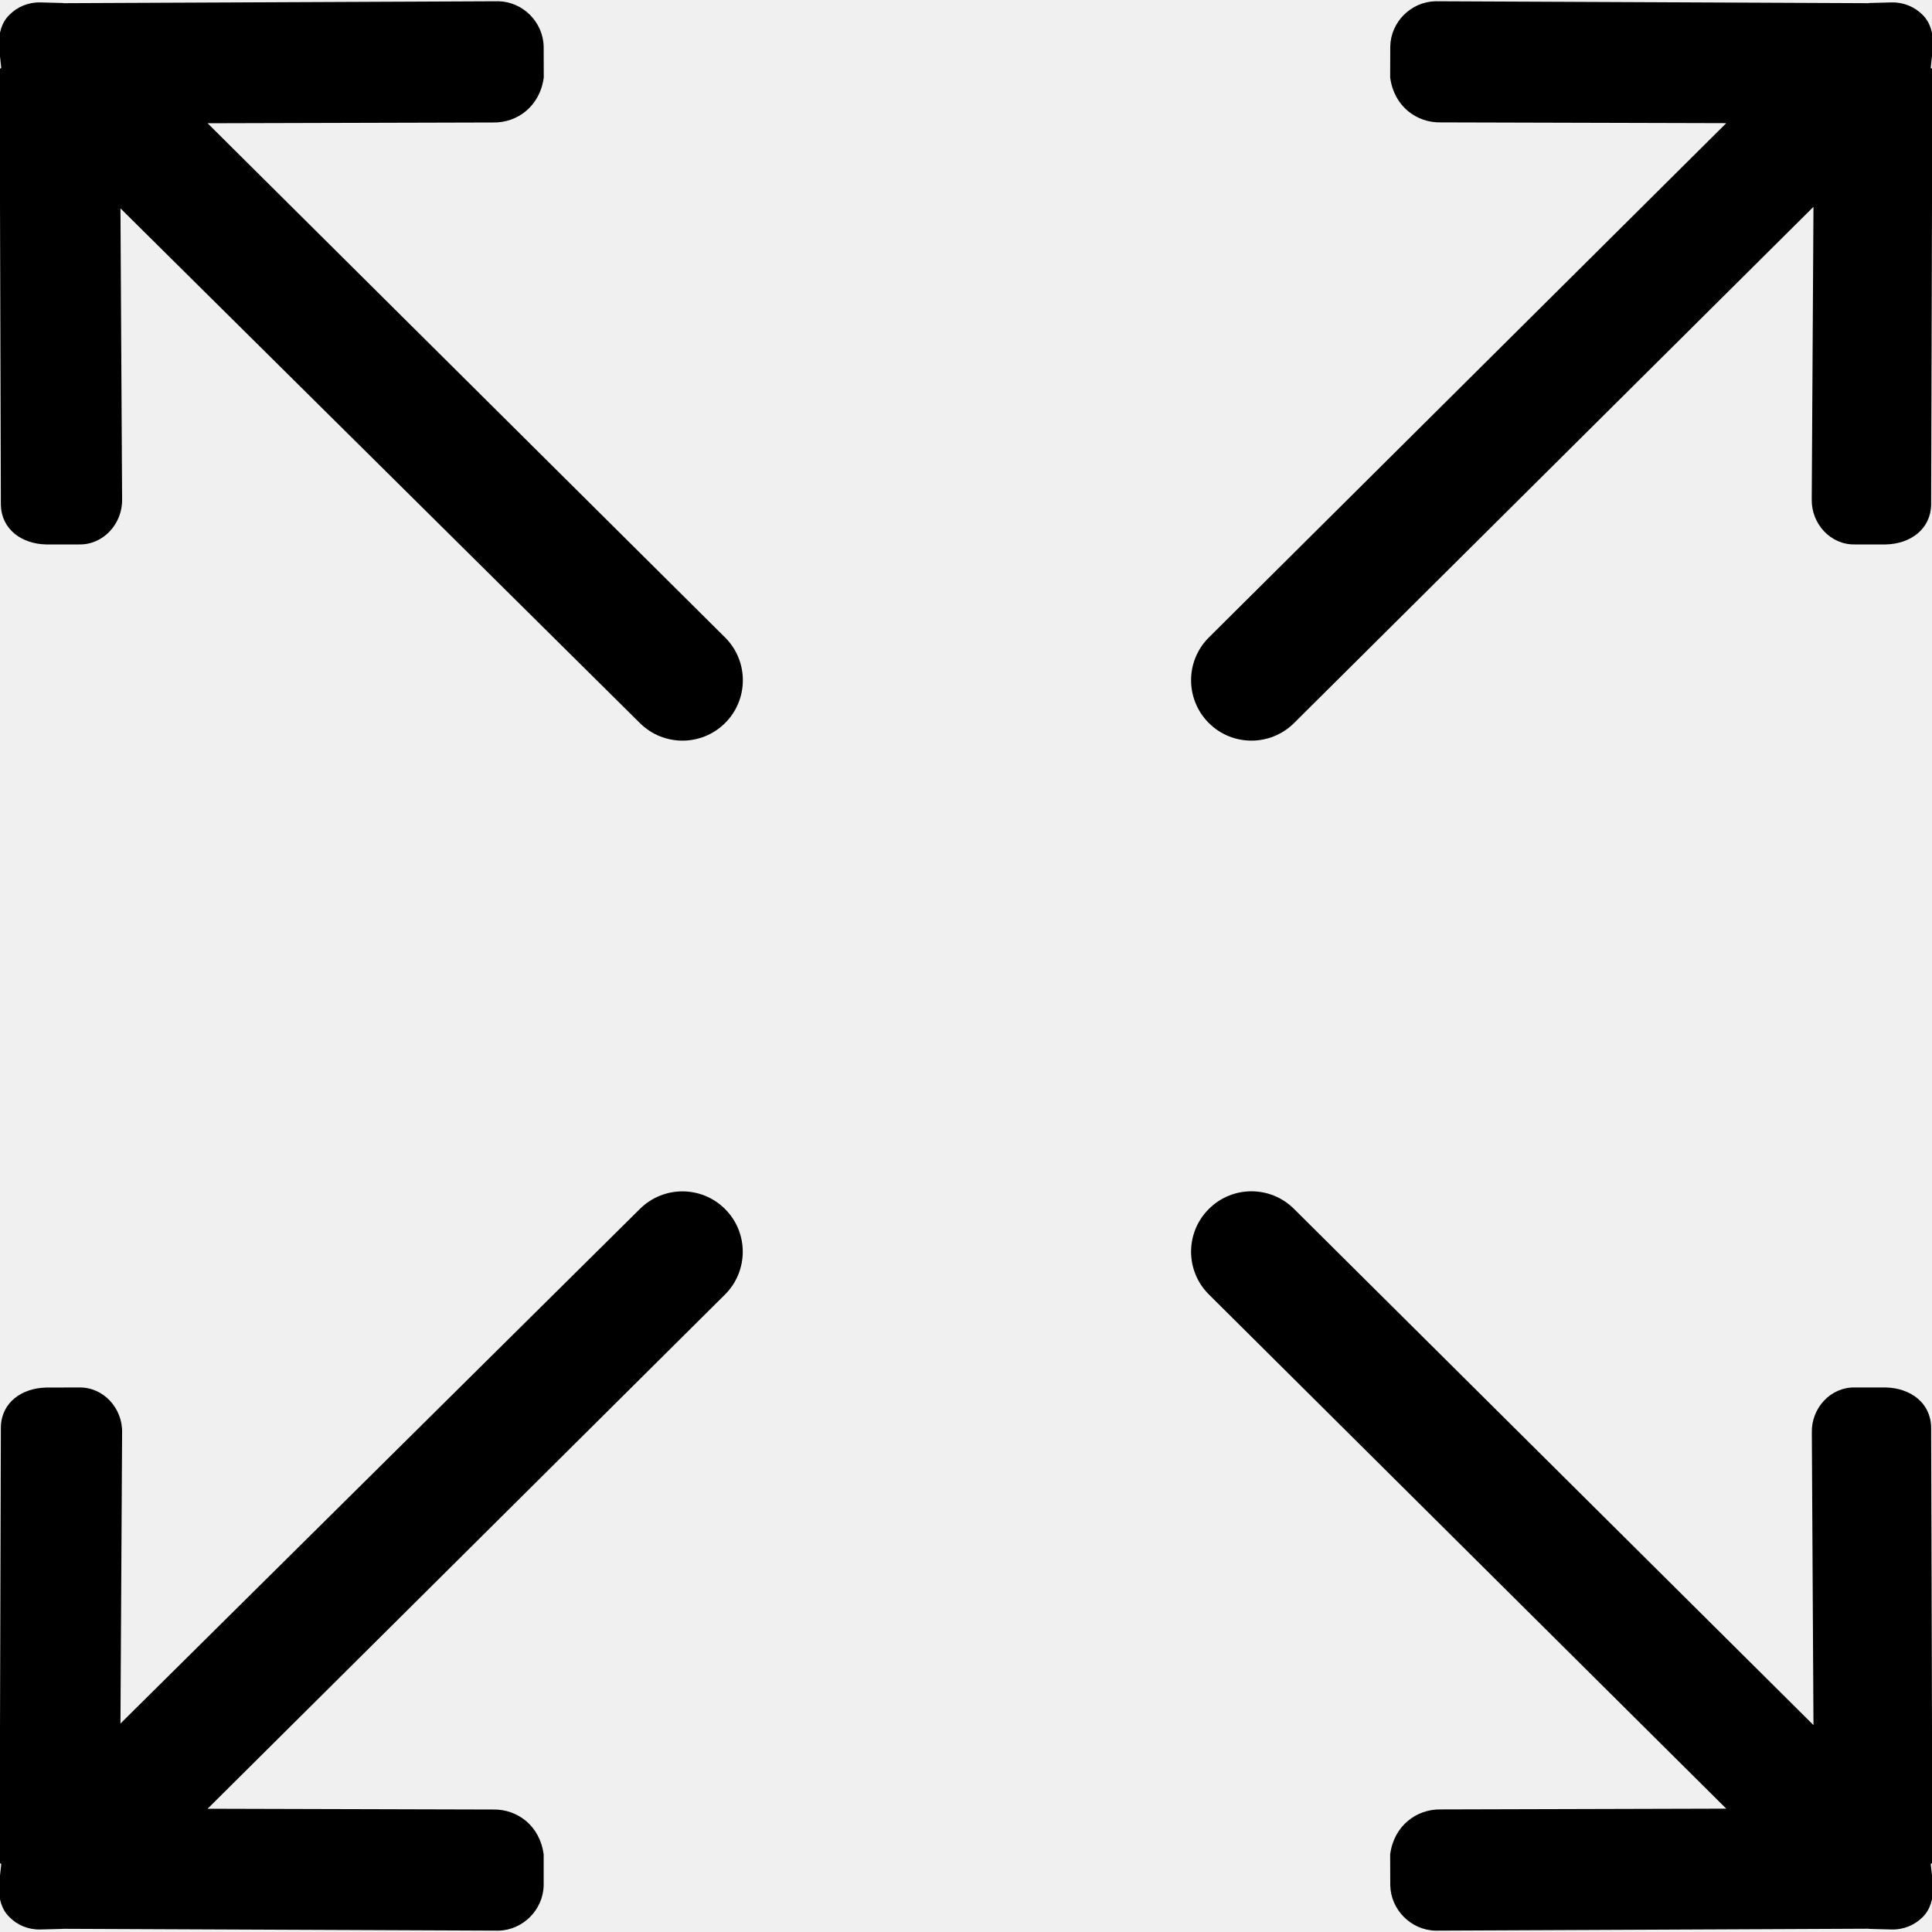
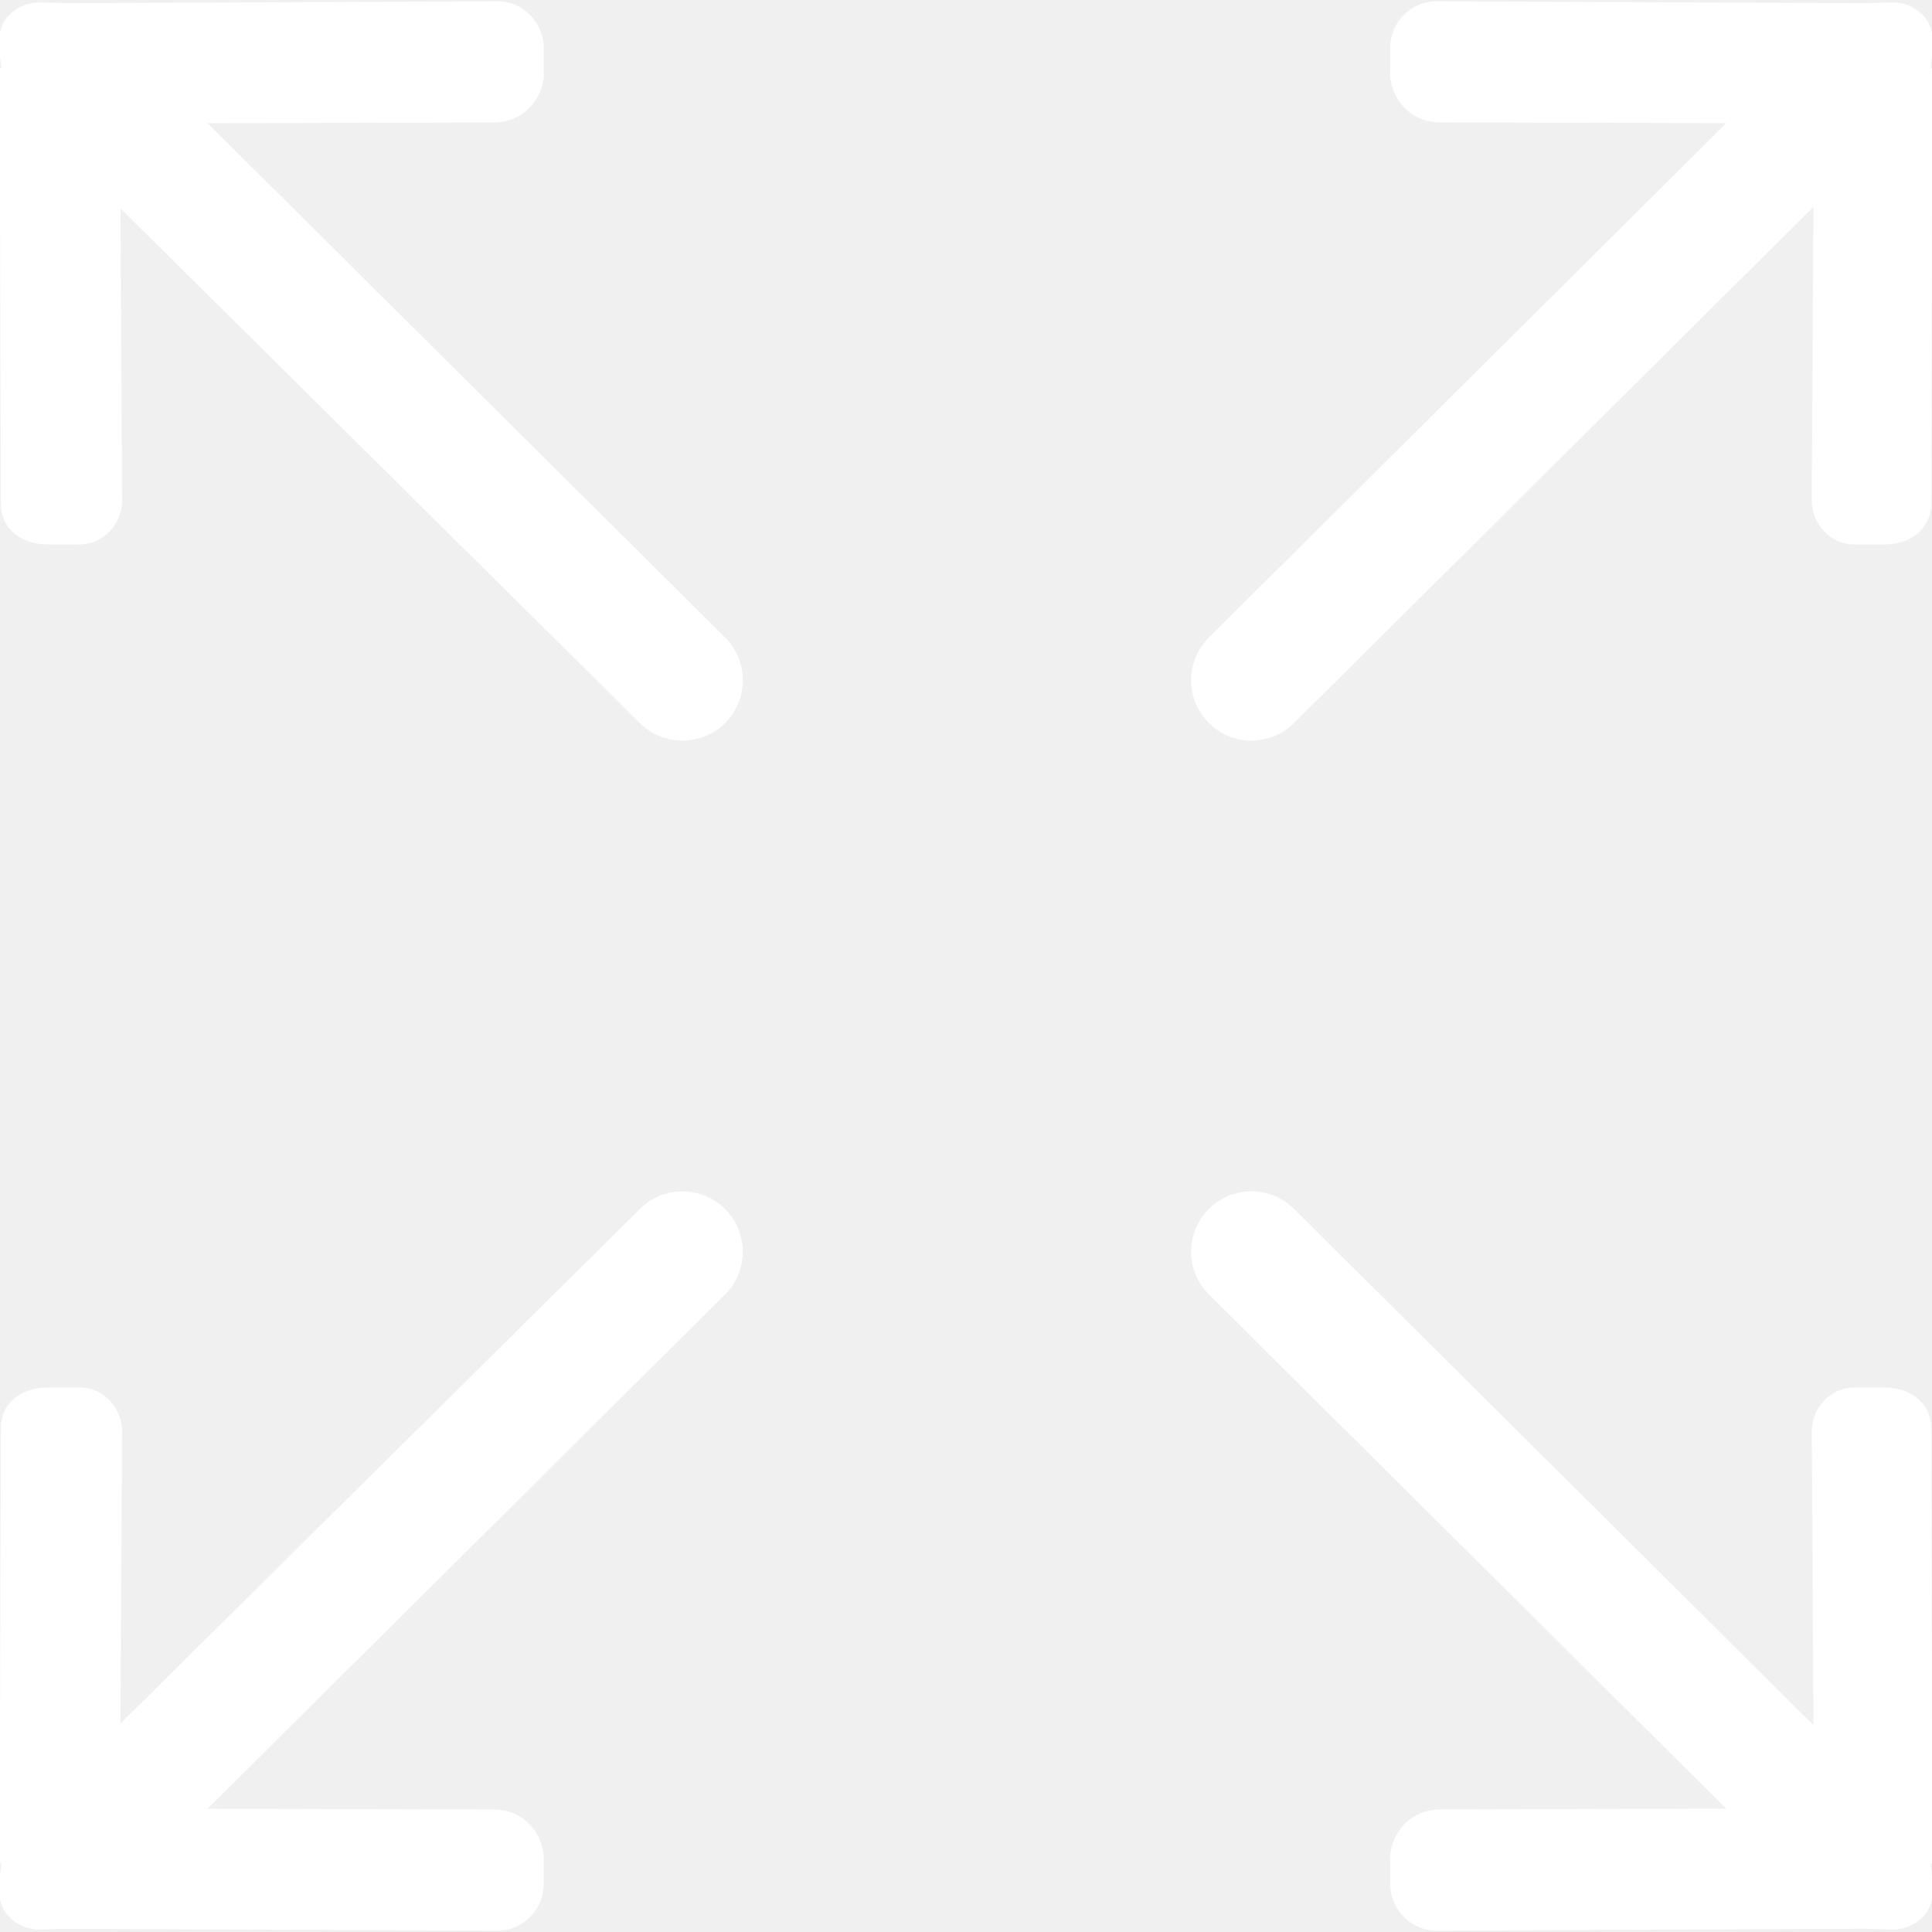
<svg xmlns="http://www.w3.org/2000/svg" width="20" height="20" viewBox="0 0 20 20" fill="none">
  <g clip-path="url(#clip0_248_20)">
-     <path d="M13.397 7.484L18.773 2.141L18.755 5.169C18.75 5.422 18.95 5.642 19.203 5.636L19.523 5.636C19.776 5.63 19.985 5.479 19.991 5.227L20.004 0.715C20.004 0.711 19.987 0.707 19.987 0.703L20.011 0.474C20.014 0.347 19.984 0.234 19.902 0.153C19.821 0.072 19.708 0.022 19.582 0.025L19.354 0.031C19.349 0.031 19.346 0.032 19.341 0.033L14.859 0.013C14.606 0.019 14.397 0.228 14.392 0.48L14.391 0.801C14.429 1.099 14.664 1.273 14.916 1.267L17.87 1.275L12.513 6.6C12.269 6.844 12.269 7.239 12.513 7.484C12.757 7.728 13.152 7.728 13.397 7.484ZM6.623 12.516L1.247 17.842L1.264 14.83C1.27 14.577 1.069 14.357 0.817 14.363L0.476 14.364C0.223 14.37 0.014 14.52 0.009 14.773L-0.004 19.285C-0.004 19.289 0.013 19.292 0.013 19.297L-0.012 19.525C-0.014 19.652 0.015 19.766 0.098 19.846C0.178 19.928 0.292 19.977 0.418 19.974L0.646 19.968C0.651 19.968 0.654 19.967 0.659 19.967L5.161 19.986C5.413 19.98 5.622 19.771 5.628 19.519L5.628 19.198C5.59 18.901 5.356 18.726 5.103 18.732L2.149 18.724L7.506 13.4C7.75 13.156 7.75 12.76 7.506 12.516C7.262 12.272 6.867 12.272 6.623 12.516H6.623ZM20.004 19.284L19.991 14.773C19.985 14.52 19.776 14.37 19.524 14.363L19.203 14.363C18.95 14.357 18.75 14.577 18.756 14.83L18.773 17.858L13.397 12.516C13.153 12.271 12.757 12.271 12.513 12.516C12.269 12.76 12.269 13.155 12.513 13.399L17.87 18.723L14.916 18.731C14.664 18.726 14.429 18.9 14.391 19.197L14.392 19.518C14.398 19.771 14.607 19.98 14.859 19.986L19.341 19.966C19.346 19.966 19.349 19.968 19.354 19.968L19.582 19.974C19.708 19.977 19.822 19.927 19.903 19.846C19.985 19.765 20.014 19.651 20.012 19.525L19.987 19.297C19.987 19.291 20.004 19.289 20.004 19.284L20.004 19.284ZM2.149 1.276L5.104 1.268C5.356 1.273 5.59 1.099 5.629 0.802L5.628 0.481C5.622 0.228 5.413 0.019 5.161 0.013L0.659 0.033C0.654 0.032 0.651 0.031 0.646 0.031L0.418 0.025C0.292 0.022 0.178 0.072 0.098 0.153C0.015 0.234 -0.014 0.347 -0.012 0.474L0.013 0.703C0.013 0.707 -0.004 0.71 -0.004 0.715L0.009 5.227C0.015 5.479 0.223 5.63 0.476 5.636L0.817 5.636C1.069 5.642 1.269 5.422 1.264 5.169L1.247 2.157L6.623 7.484C6.867 7.728 7.263 7.728 7.507 7.484C7.751 7.24 7.751 6.844 7.507 6.6L2.149 1.276Z" fill="currentColor" />
+     <path d="M13.397 7.484L18.773 2.141L18.755 5.169C18.75 5.422 18.95 5.642 19.203 5.636L19.523 5.636C19.776 5.63 19.985 5.479 19.991 5.227L20.004 0.715C20.004 0.711 19.987 0.707 19.987 0.703L20.011 0.474C20.014 0.347 19.984 0.234 19.902 0.153C19.821 0.072 19.708 0.022 19.582 0.025L19.354 0.031C19.349 0.031 19.346 0.032 19.341 0.033L14.859 0.013C14.606 0.019 14.397 0.228 14.392 0.48L14.391 0.801C14.429 1.099 14.664 1.273 14.916 1.267L17.87 1.275L12.513 6.6C12.269 6.844 12.269 7.239 12.513 7.484C12.757 7.728 13.152 7.728 13.397 7.484ZM6.623 12.516L1.247 17.842L1.264 14.83C1.27 14.577 1.069 14.357 0.817 14.363L0.476 14.364C0.223 14.37 0.014 14.52 0.009 14.773L-0.004 19.285C-0.004 19.289 0.013 19.292 0.013 19.297L-0.012 19.525C-0.014 19.652 0.015 19.766 0.098 19.846C0.178 19.928 0.292 19.977 0.418 19.974L0.646 19.968C0.651 19.968 0.654 19.967 0.659 19.967L5.161 19.986C5.413 19.98 5.622 19.771 5.628 19.519L5.628 19.198C5.59 18.901 5.356 18.726 5.103 18.732L2.149 18.724L7.506 13.4C7.75 13.156 7.75 12.76 7.506 12.516C7.262 12.272 6.867 12.272 6.623 12.516H6.623ZM20.004 19.284L19.991 14.773C19.985 14.52 19.776 14.37 19.524 14.363L19.203 14.363C18.95 14.357 18.75 14.577 18.756 14.83L18.773 17.858L13.397 12.516C13.153 12.271 12.757 12.271 12.513 12.516C12.269 12.76 12.269 13.155 12.513 13.399L17.87 18.723L14.916 18.731C14.664 18.726 14.429 18.9 14.391 19.197L14.392 19.518C14.398 19.771 14.607 19.98 14.859 19.986L19.341 19.966C19.346 19.966 19.349 19.968 19.354 19.968L19.582 19.974C19.708 19.977 19.822 19.927 19.903 19.846C19.985 19.765 20.014 19.651 20.012 19.525L19.987 19.297C19.987 19.291 20.004 19.289 20.004 19.284L20.004 19.284ZM2.149 1.276L5.104 1.268C5.356 1.273 5.59 1.099 5.629 0.802L5.628 0.481C5.622 0.228 5.413 0.019 5.161 0.013L0.659 0.033C0.654 0.032 0.651 0.031 0.646 0.031L0.418 0.025C0.292 0.022 0.178 0.072 0.098 0.153C0.015 0.234 -0.014 0.347 -0.012 0.474L0.013 0.703C0.013 0.707 -0.004 0.71 -0.004 0.715L0.009 5.227C0.015 5.479 0.223 5.63 0.476 5.636L0.817 5.636C1.069 5.642 1.269 5.422 1.264 5.169L1.247 2.157L6.623 7.484C6.867 7.728 7.263 7.728 7.507 7.484C7.751 7.24 7.751 6.844 7.507 6.6L2.149 1.276Z" fill="white" />
  </g>
  <defs>
    <clipPath id="clip0_248_20">
      <rect width="20" height="20" fill="white" />
    </clipPath>
  </defs>
</svg>
